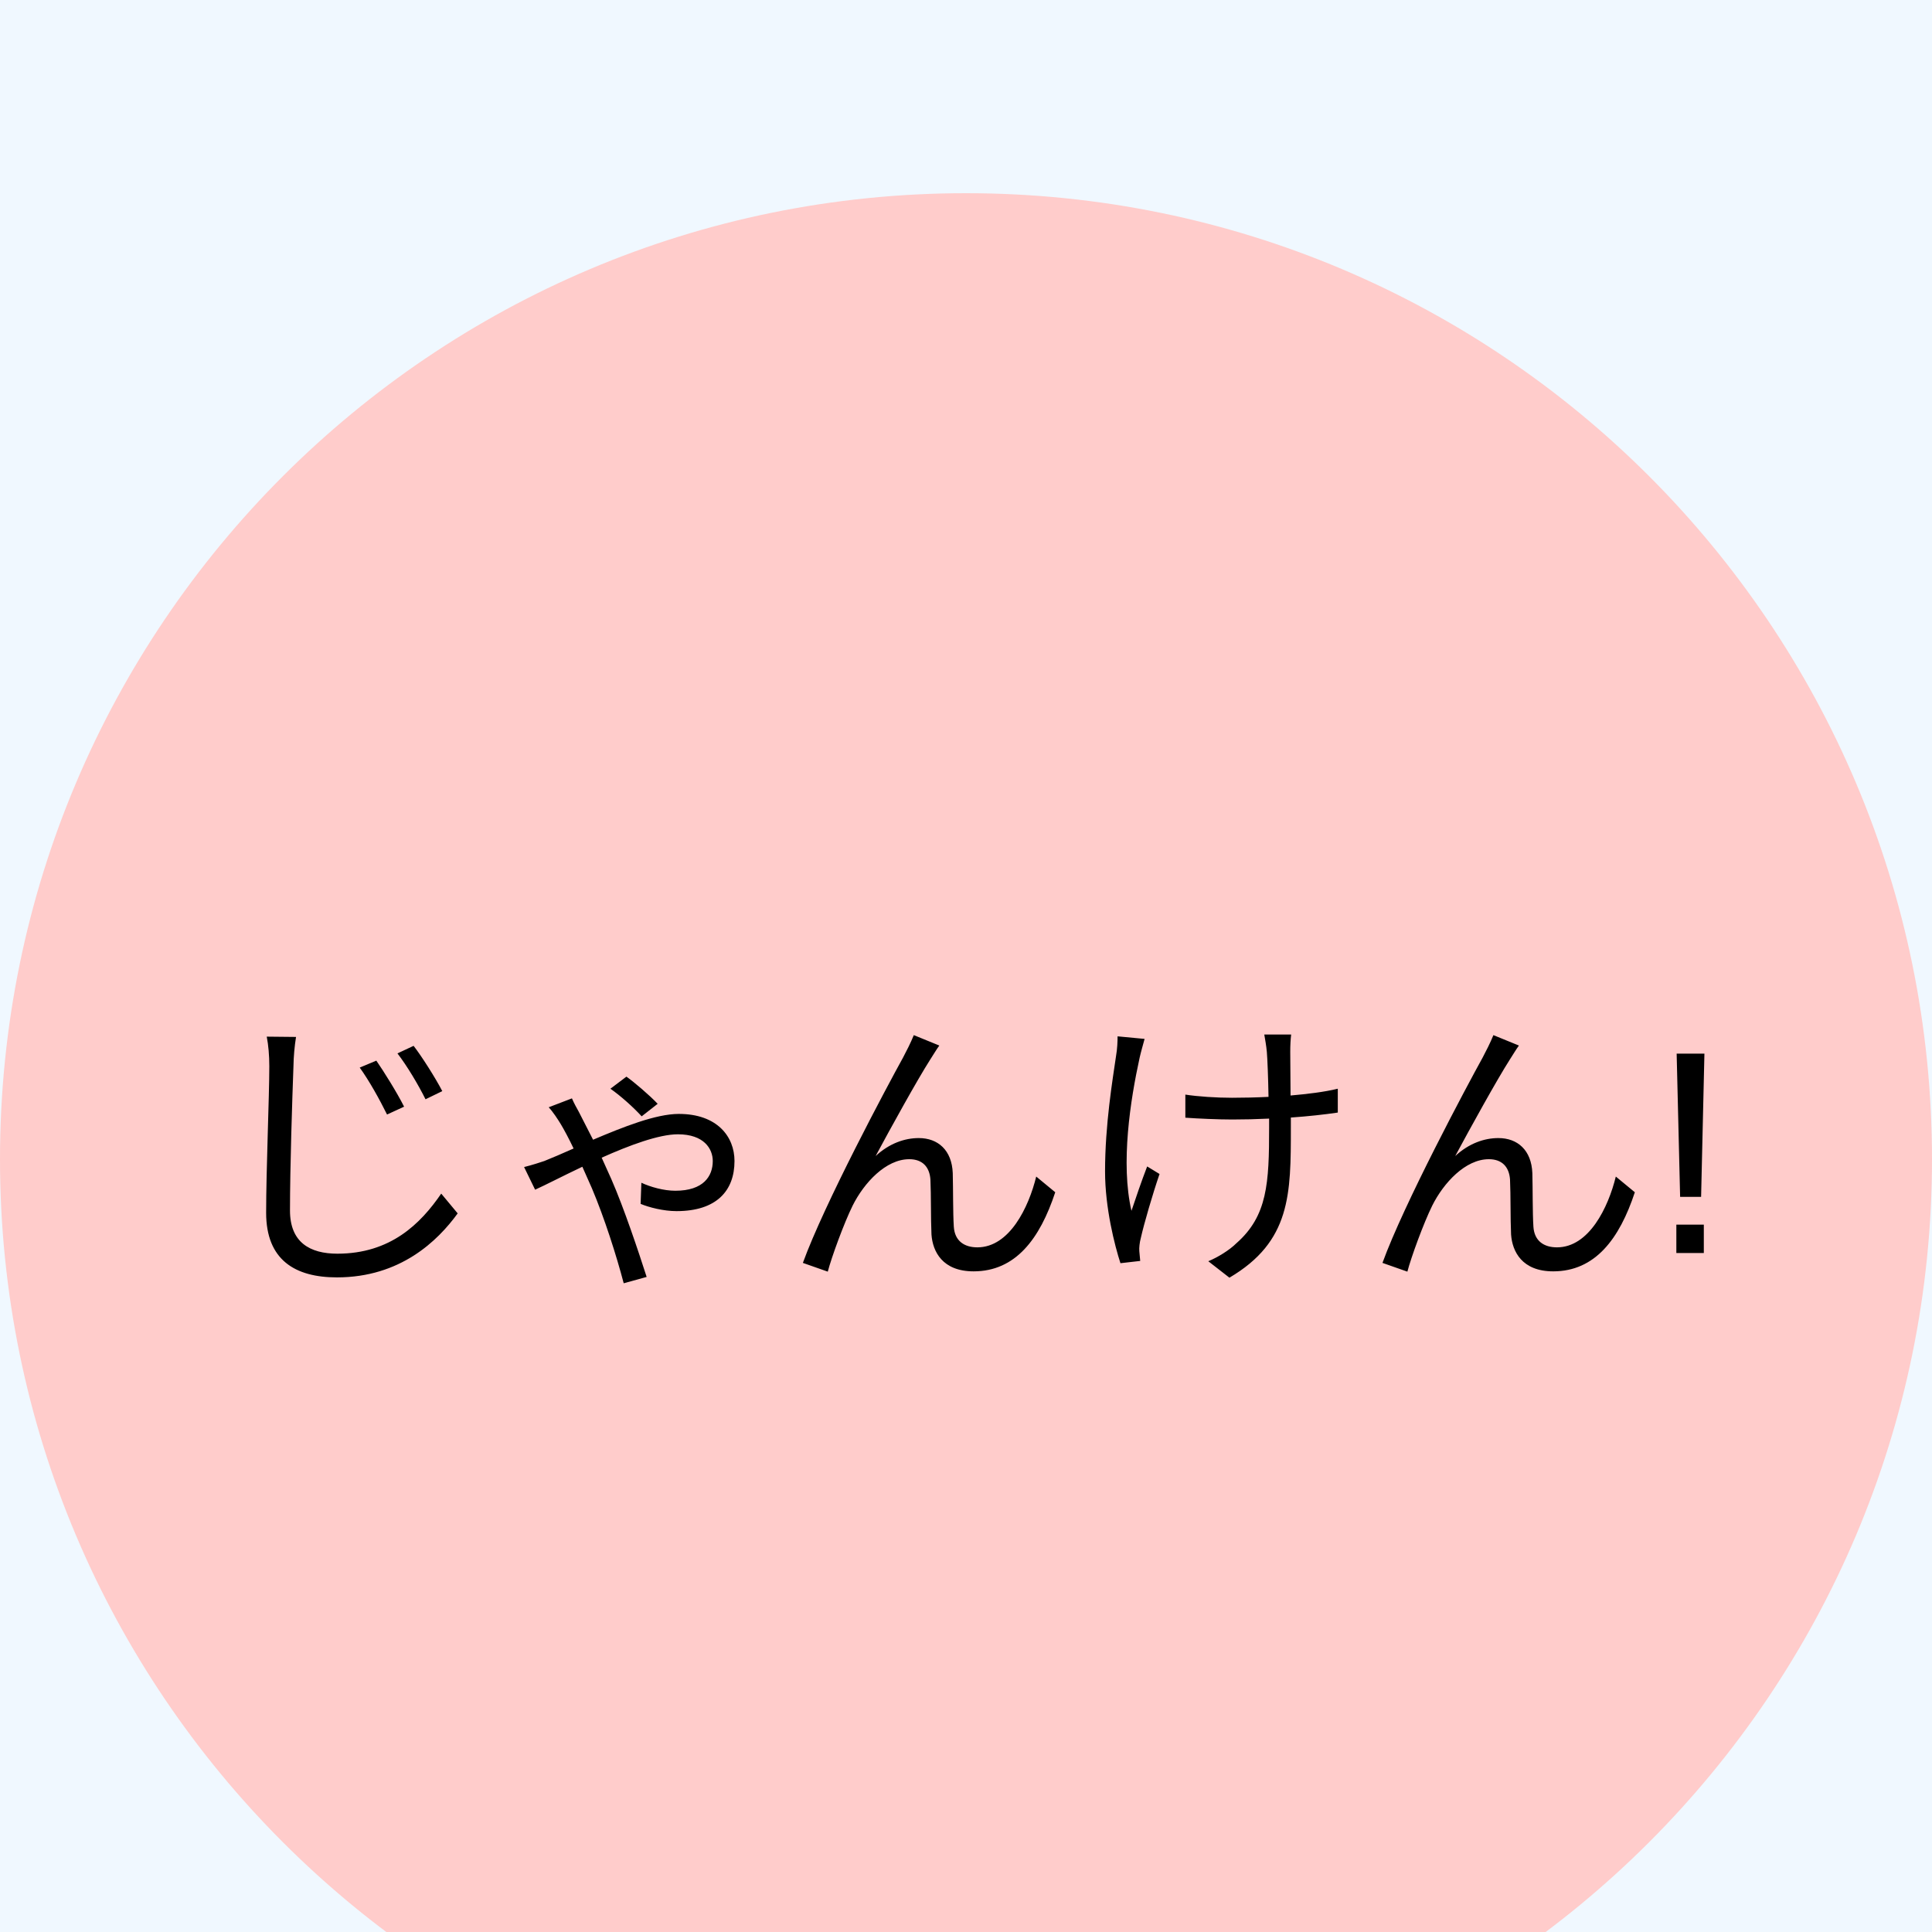
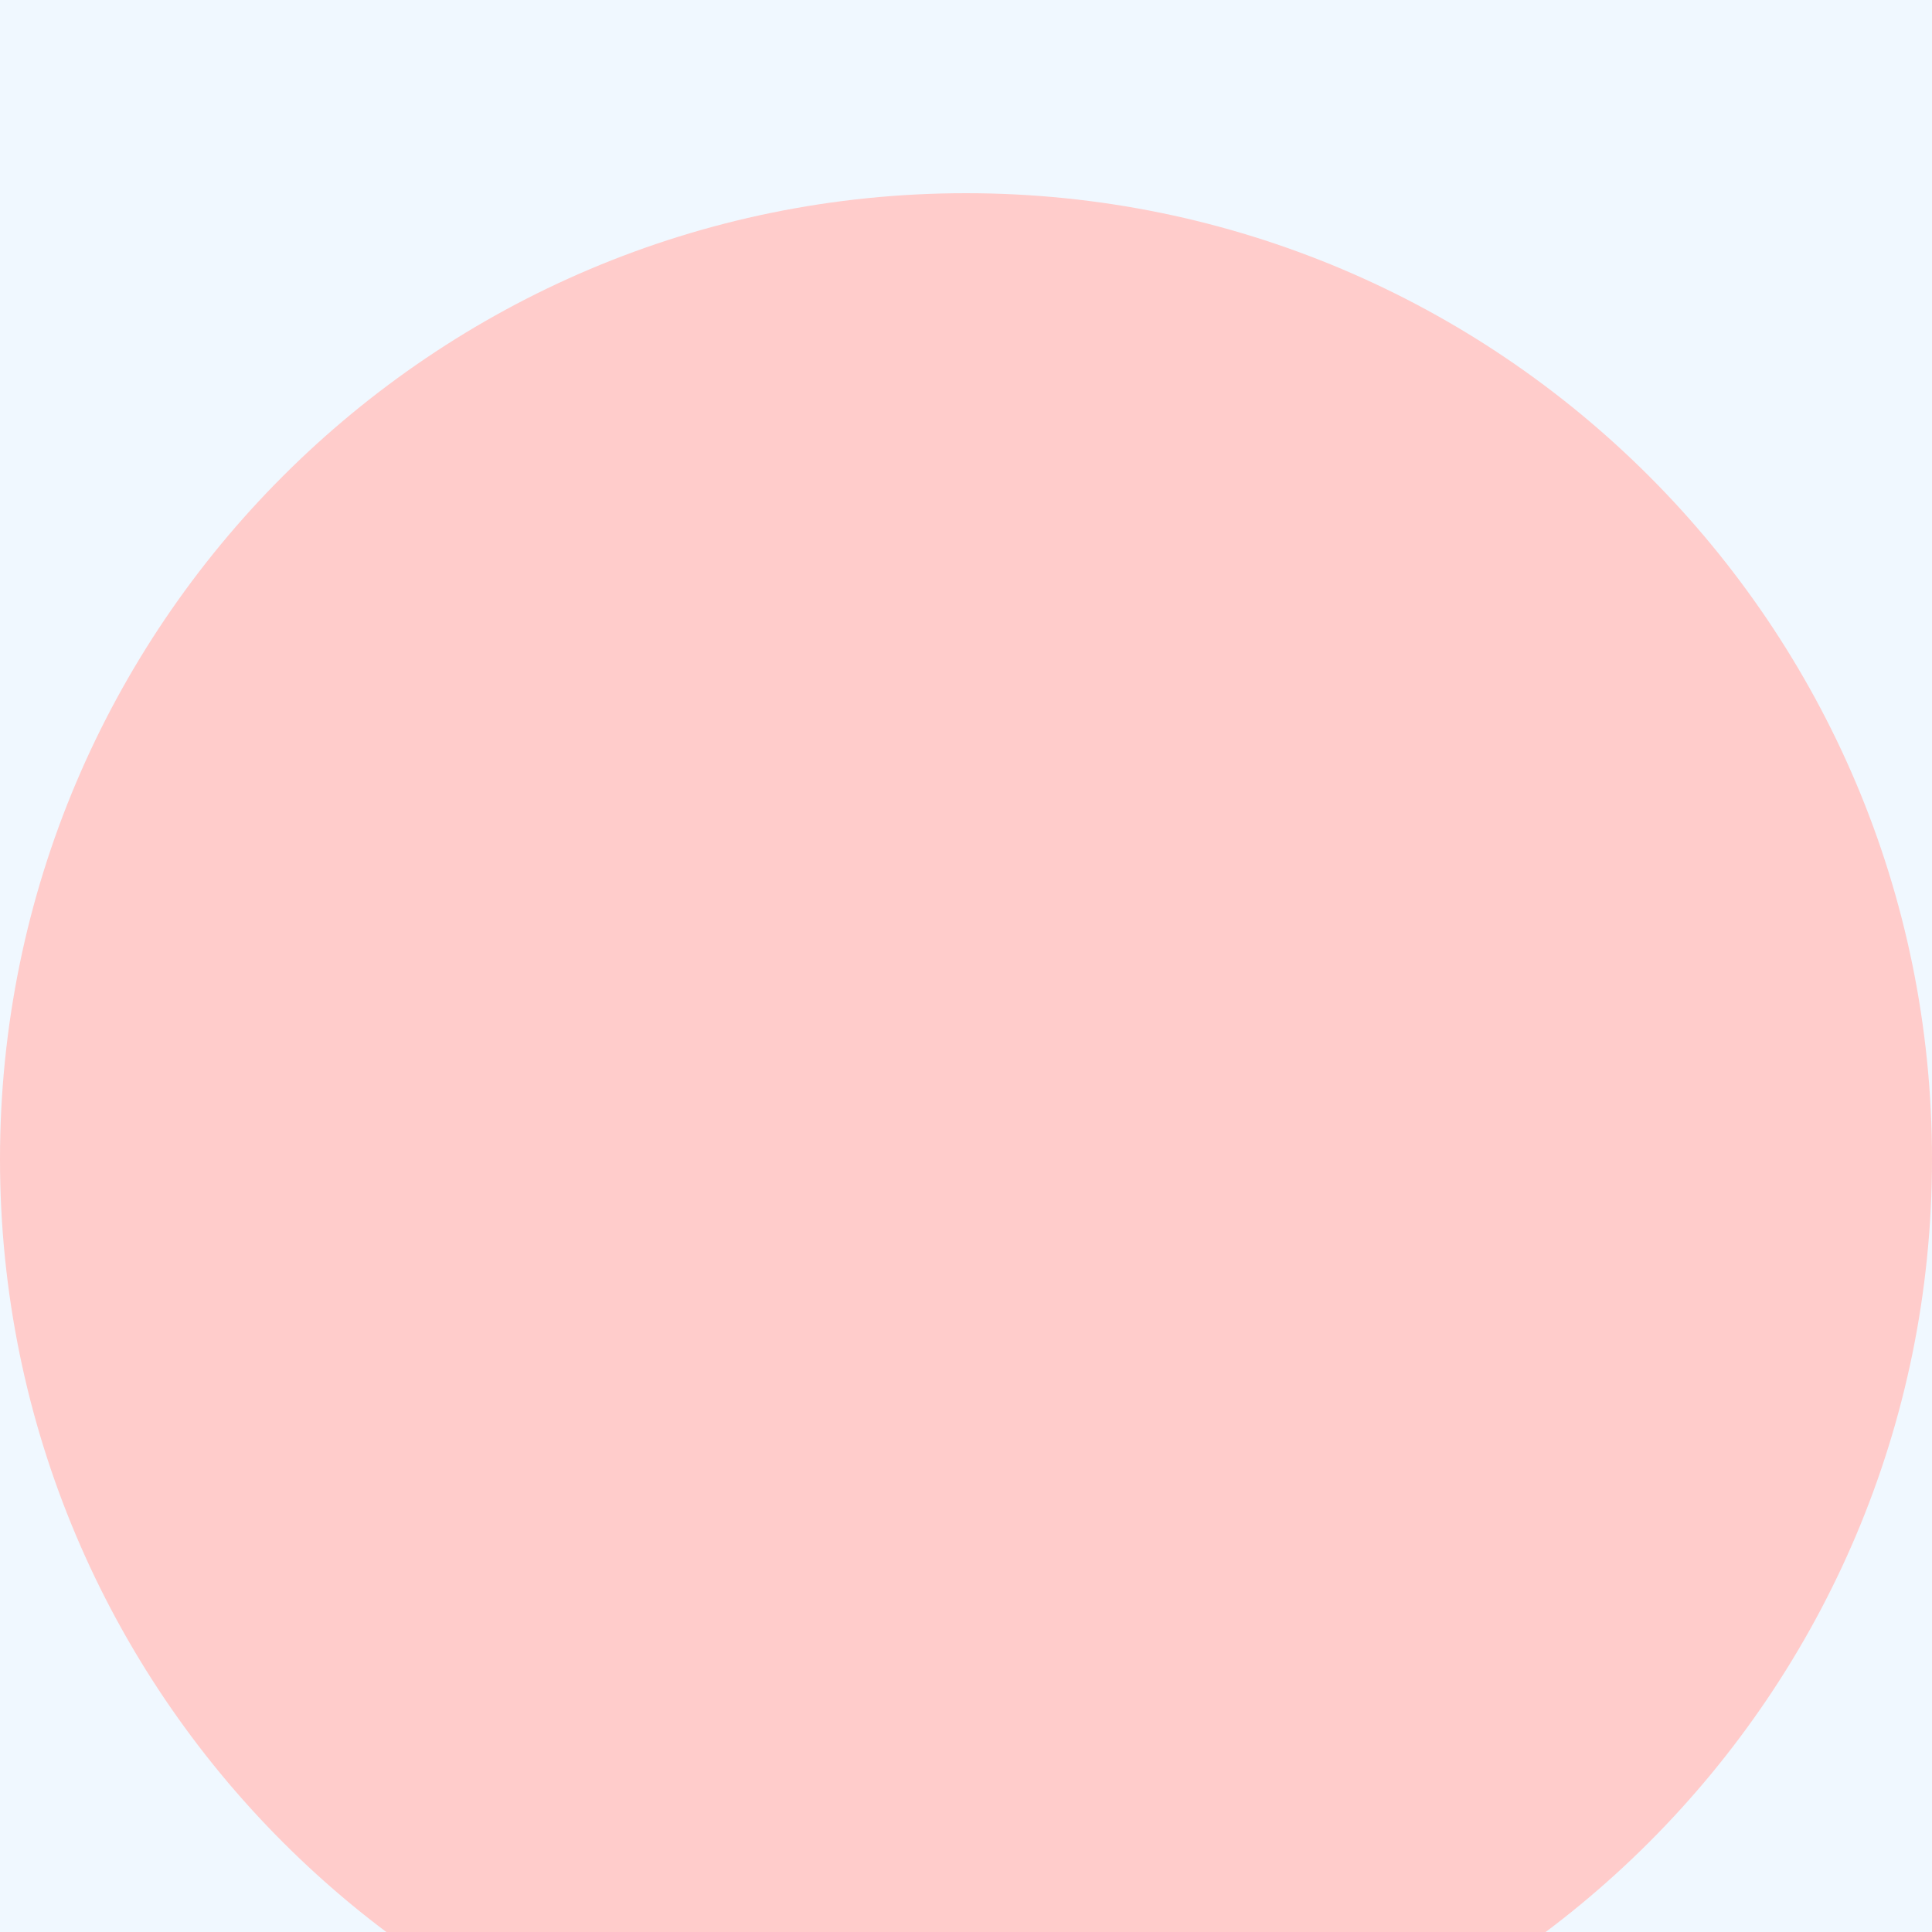
<svg xmlns="http://www.w3.org/2000/svg" width="100%" height="100%">
  <rect width="100%" height="100%" fill="#f0f8ff" />
  <text x="50%" y="30%" dominant-baseline="middle" text-anchor="middle" font-family="Arial, sans-serif" font-size="50" fill="#333">
     ✊ ✌️ ✋
  </text>
  <circle cx="50%" cy="60%" r="100" fill="#ffcccb" />
  <text x="50%" y="60%" dominant-baseline="middle" text-anchor="middle" font-family="Arial, sans-serif" font-size="30" fill="#000">
-     じゃんけん!
+     
  </text>
</svg>
